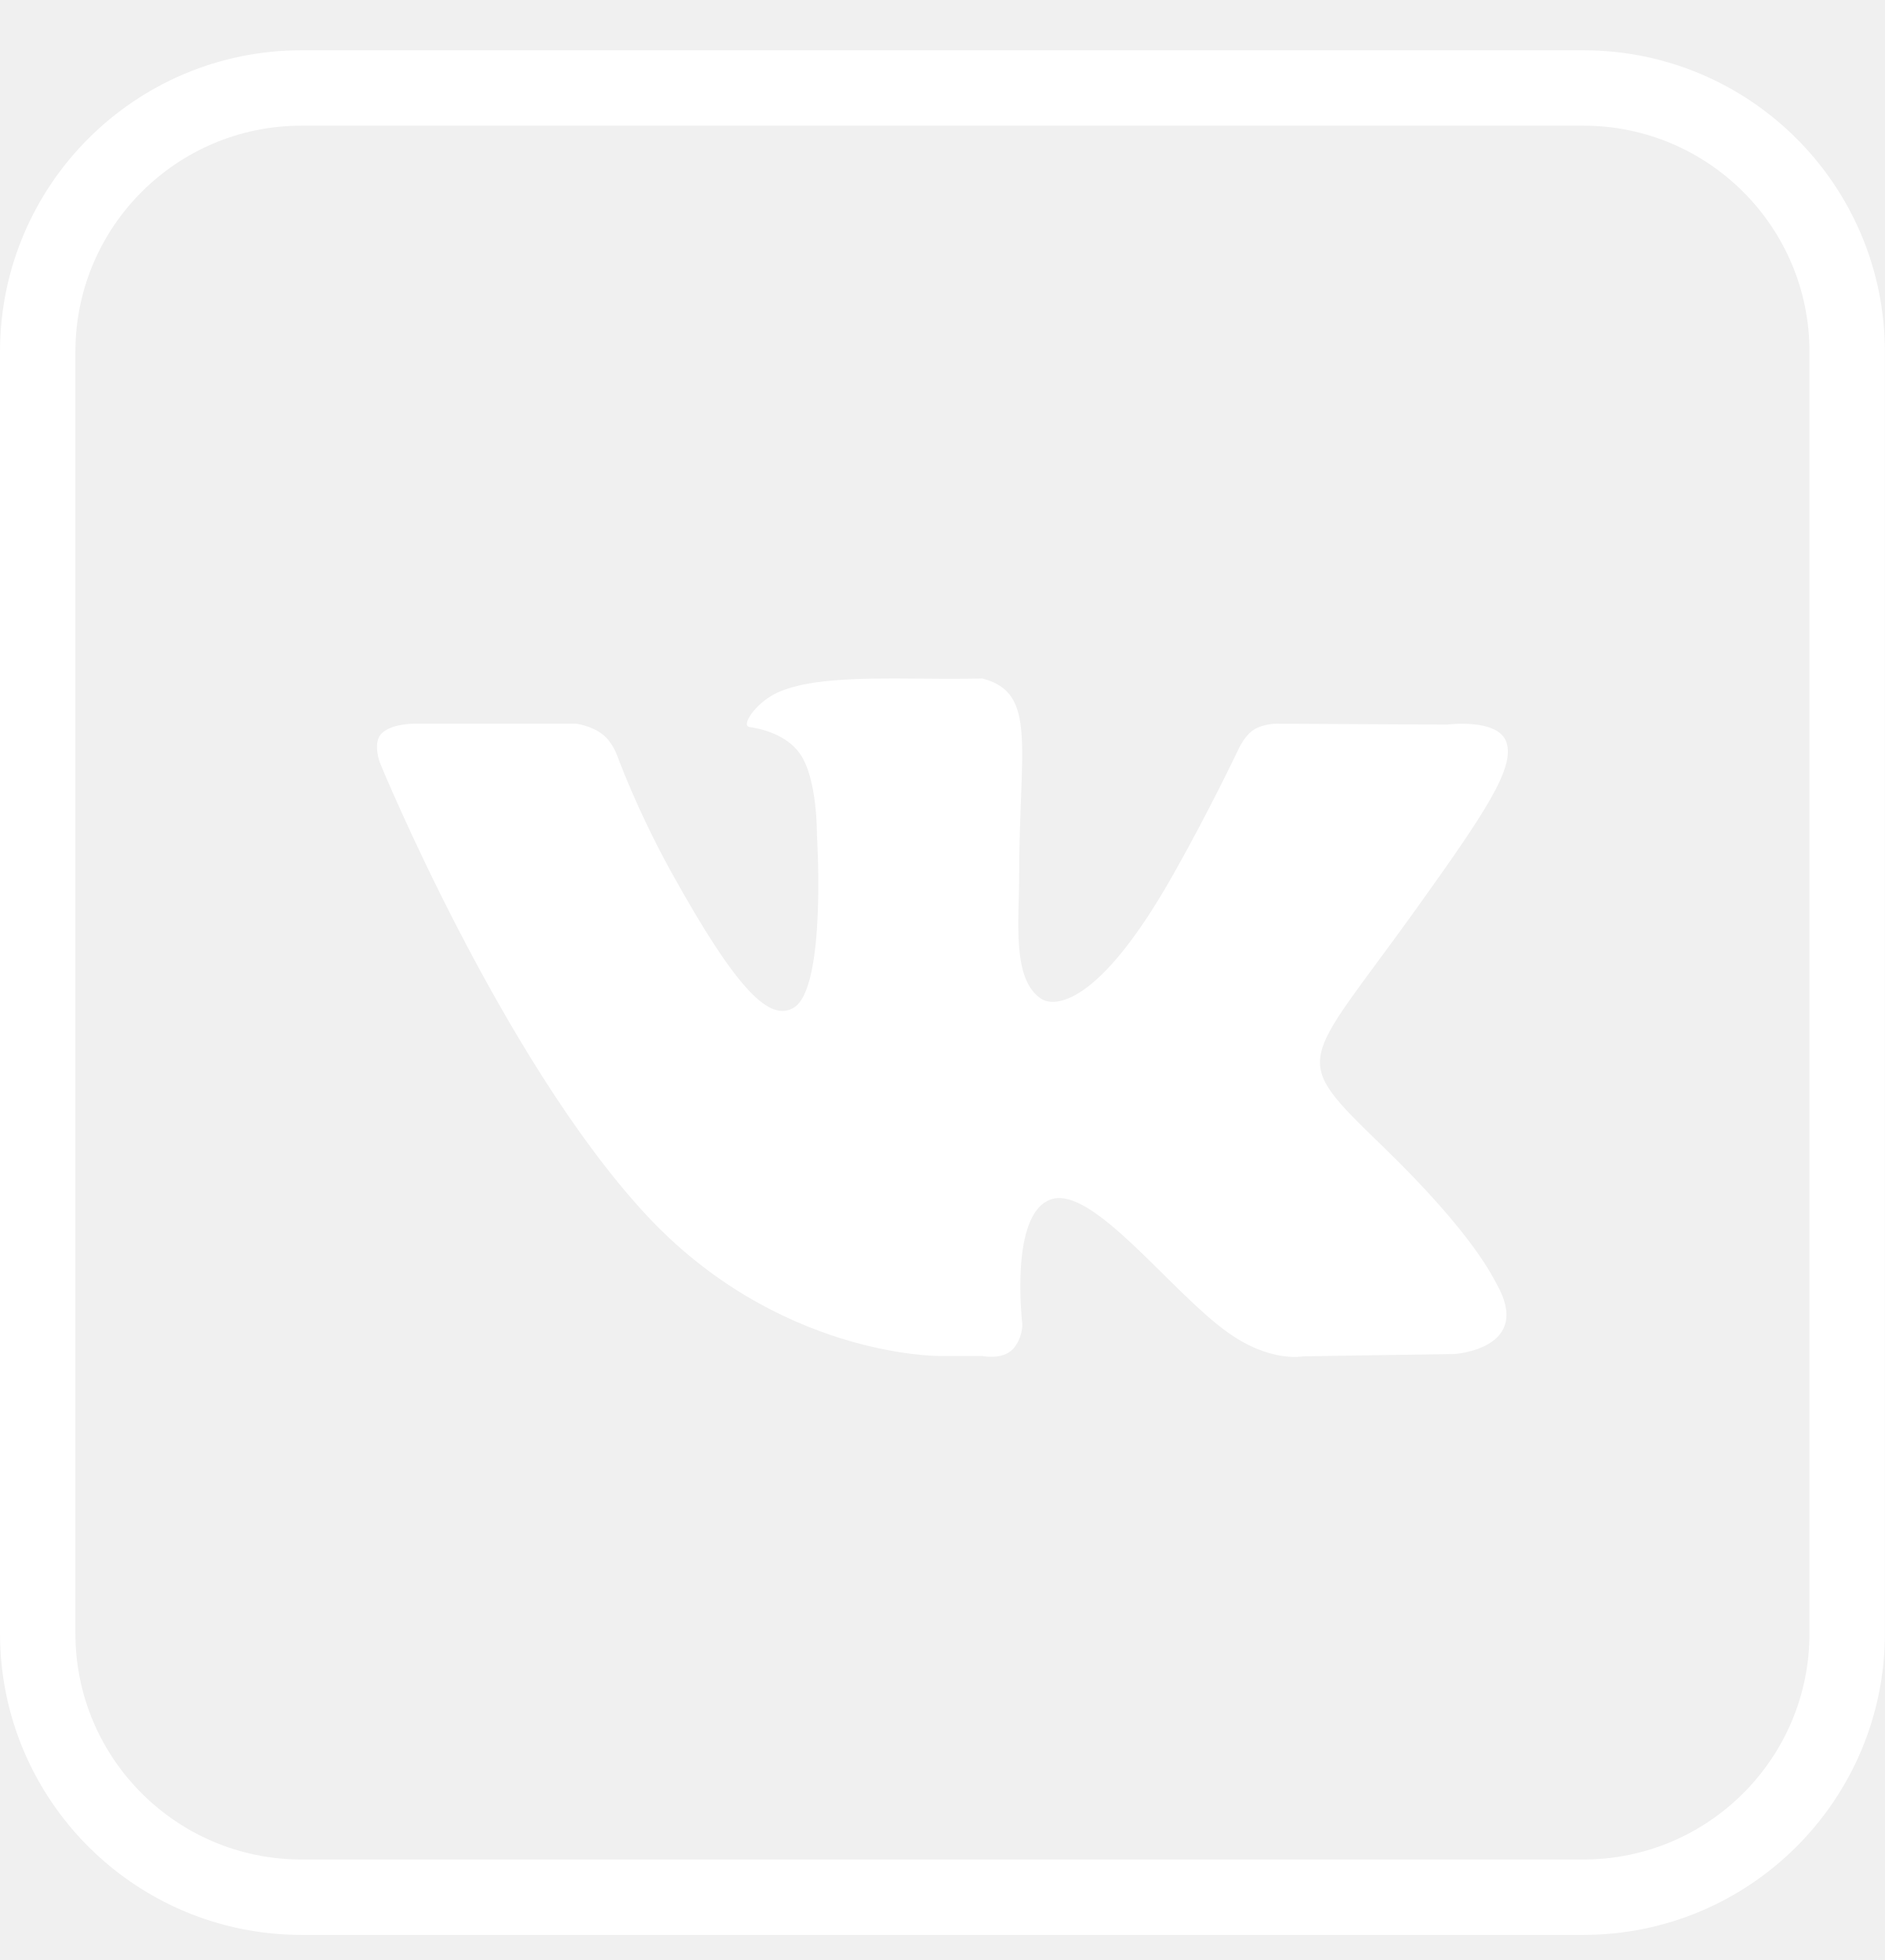
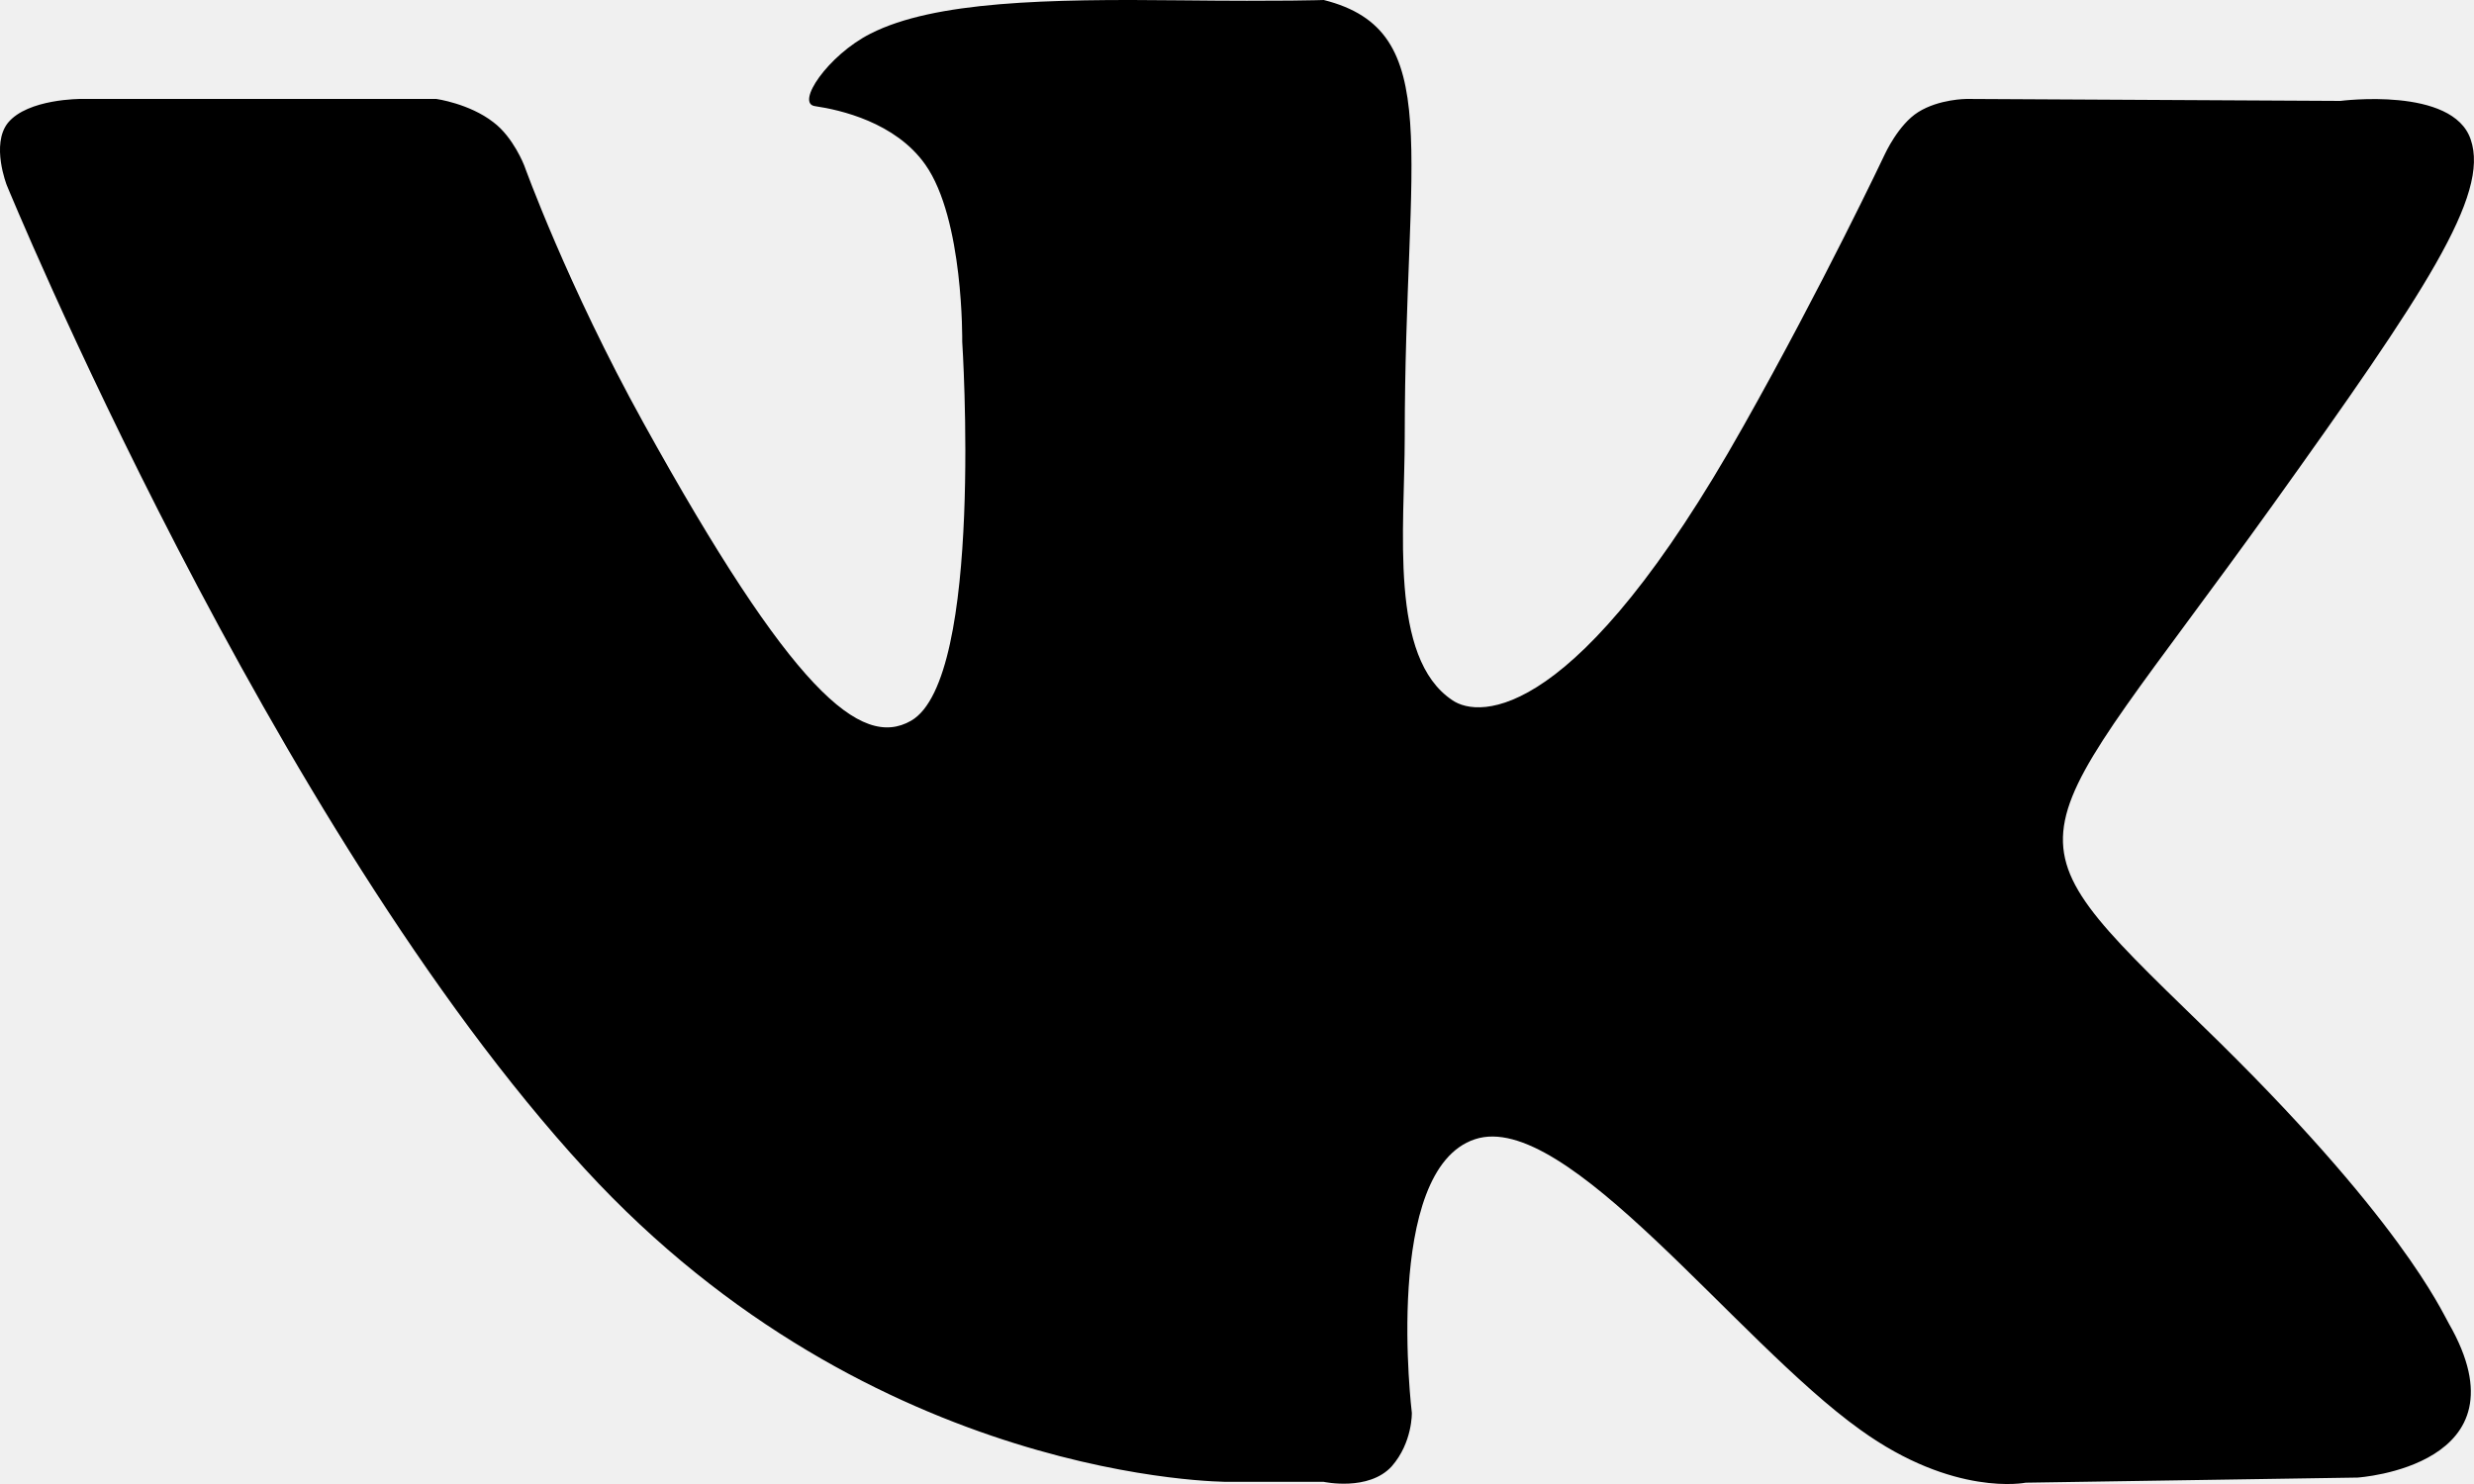
- <svg xmlns="http://www.w3.org/2000/svg" width="25" height="26" viewBox="0 0 25 26" fill="none">
-   <rect x="0.5" y="1.167" width="24" height="24" rx="3.5" stroke="white" />
-   <path d="M18.348 15.215C19.555 16.384 19.806 16.956 19.847 17.026C20.345 17.893 19.294 17.961 19.294 17.961L17.282 17.992C17.282 17.992 16.847 18.081 16.279 17.671C15.525 17.132 14.495 15.726 13.943 15.909C13.381 16.094 13.56 17.568 13.56 17.568C13.56 17.568 13.565 17.748 13.438 17.893C13.297 18.046 13.026 17.987 13.026 17.987H12.446C12.446 17.987 10.298 17.997 8.546 16.089C6.637 14.01 5.041 10.123 5.041 10.123C5.041 10.123 4.944 9.876 5.048 9.745C5.168 9.598 5.492 9.6 5.492 9.6H7.645C7.645 9.6 7.846 9.628 7.991 9.741C8.113 9.832 8.179 10.005 8.179 10.005C8.179 10.005 8.439 10.729 8.901 11.564C9.8 13.19 10.219 13.546 10.524 13.37C10.968 13.115 10.835 11.072 10.835 11.072C10.835 11.072 10.844 10.329 10.61 9.998C10.429 9.741 10.092 9.666 9.943 9.644C9.82 9.63 10.02 9.335 10.278 9.204C10.665 9.007 11.351 8.993 12.159 9.002C12.788 9.009 13.026 9 13.026 9C13.768 9.187 13.517 9.914 13.517 11.648C13.517 12.206 13.42 12.989 13.805 13.246C13.97 13.361 14.563 13.378 15.57 11.585C16.05 10.734 16.428 9.935 16.428 9.935C16.428 9.935 16.51 9.755 16.63 9.68C16.757 9.6 16.924 9.6 16.924 9.6L19.19 9.612C19.19 9.612 19.872 9.523 19.98 9.846C20.096 10.183 19.702 10.774 18.778 12.065C17.257 14.186 17.087 13.989 18.348 15.215Z" fill="white" />
+ <svg xmlns="http://www.w3.org/2000/svg" width="15" height="9" viewBox="0 0 15 9">
+   <path d="M13.348 6.215C14.555 7.384 14.806 7.956 14.847 8.026C15.345 8.893 14.294 8.961 14.294 8.961L12.282 8.992C12.282 8.992 11.847 9.081 11.279 8.671C10.525 8.132 9.495 6.726 8.943 6.909C8.381 7.094 8.56 8.568 8.56 8.568C8.56 8.568 8.565 8.748 8.438 8.893C8.298 9.046 8.026 8.987 8.026 8.987H7.446C7.446 8.987 5.298 8.997 3.546 7.089C1.637 5.01 0.041 1.123 0.041 1.123C0.041 1.123 -0.056 0.876 0.048 0.745C0.168 0.598 0.492 0.6 0.492 0.6H2.645C2.645 0.6 2.846 0.628 2.991 0.741C3.113 0.832 3.179 1.005 3.179 1.005C3.179 1.005 3.439 1.729 3.901 2.564C4.8 4.19 5.219 4.546 5.524 4.371C5.968 4.115 5.834 2.072 5.834 2.072C5.834 2.072 5.844 1.329 5.61 0.998C5.429 0.741 5.092 0.666 4.943 0.644C4.82 0.63 5.019 0.335 5.278 0.204C5.665 0.007 6.351 -0.007 7.159 0.002C7.788 0.009 8.026 0 8.026 0C8.768 0.187 8.517 0.914 8.517 2.648C8.517 3.206 8.42 3.989 8.805 4.246C8.97 4.361 9.563 4.378 10.57 2.585C11.05 1.734 11.428 0.935 11.428 0.935C11.428 0.935 11.51 0.755 11.63 0.68C11.757 0.6 11.924 0.6 11.924 0.6L14.19 0.612C14.19 0.612 14.872 0.523 14.98 0.846C15.096 1.183 14.702 1.774 13.778 3.065C12.257 5.186 12.087 4.989 13.348 6.215Z" />
</svg>
